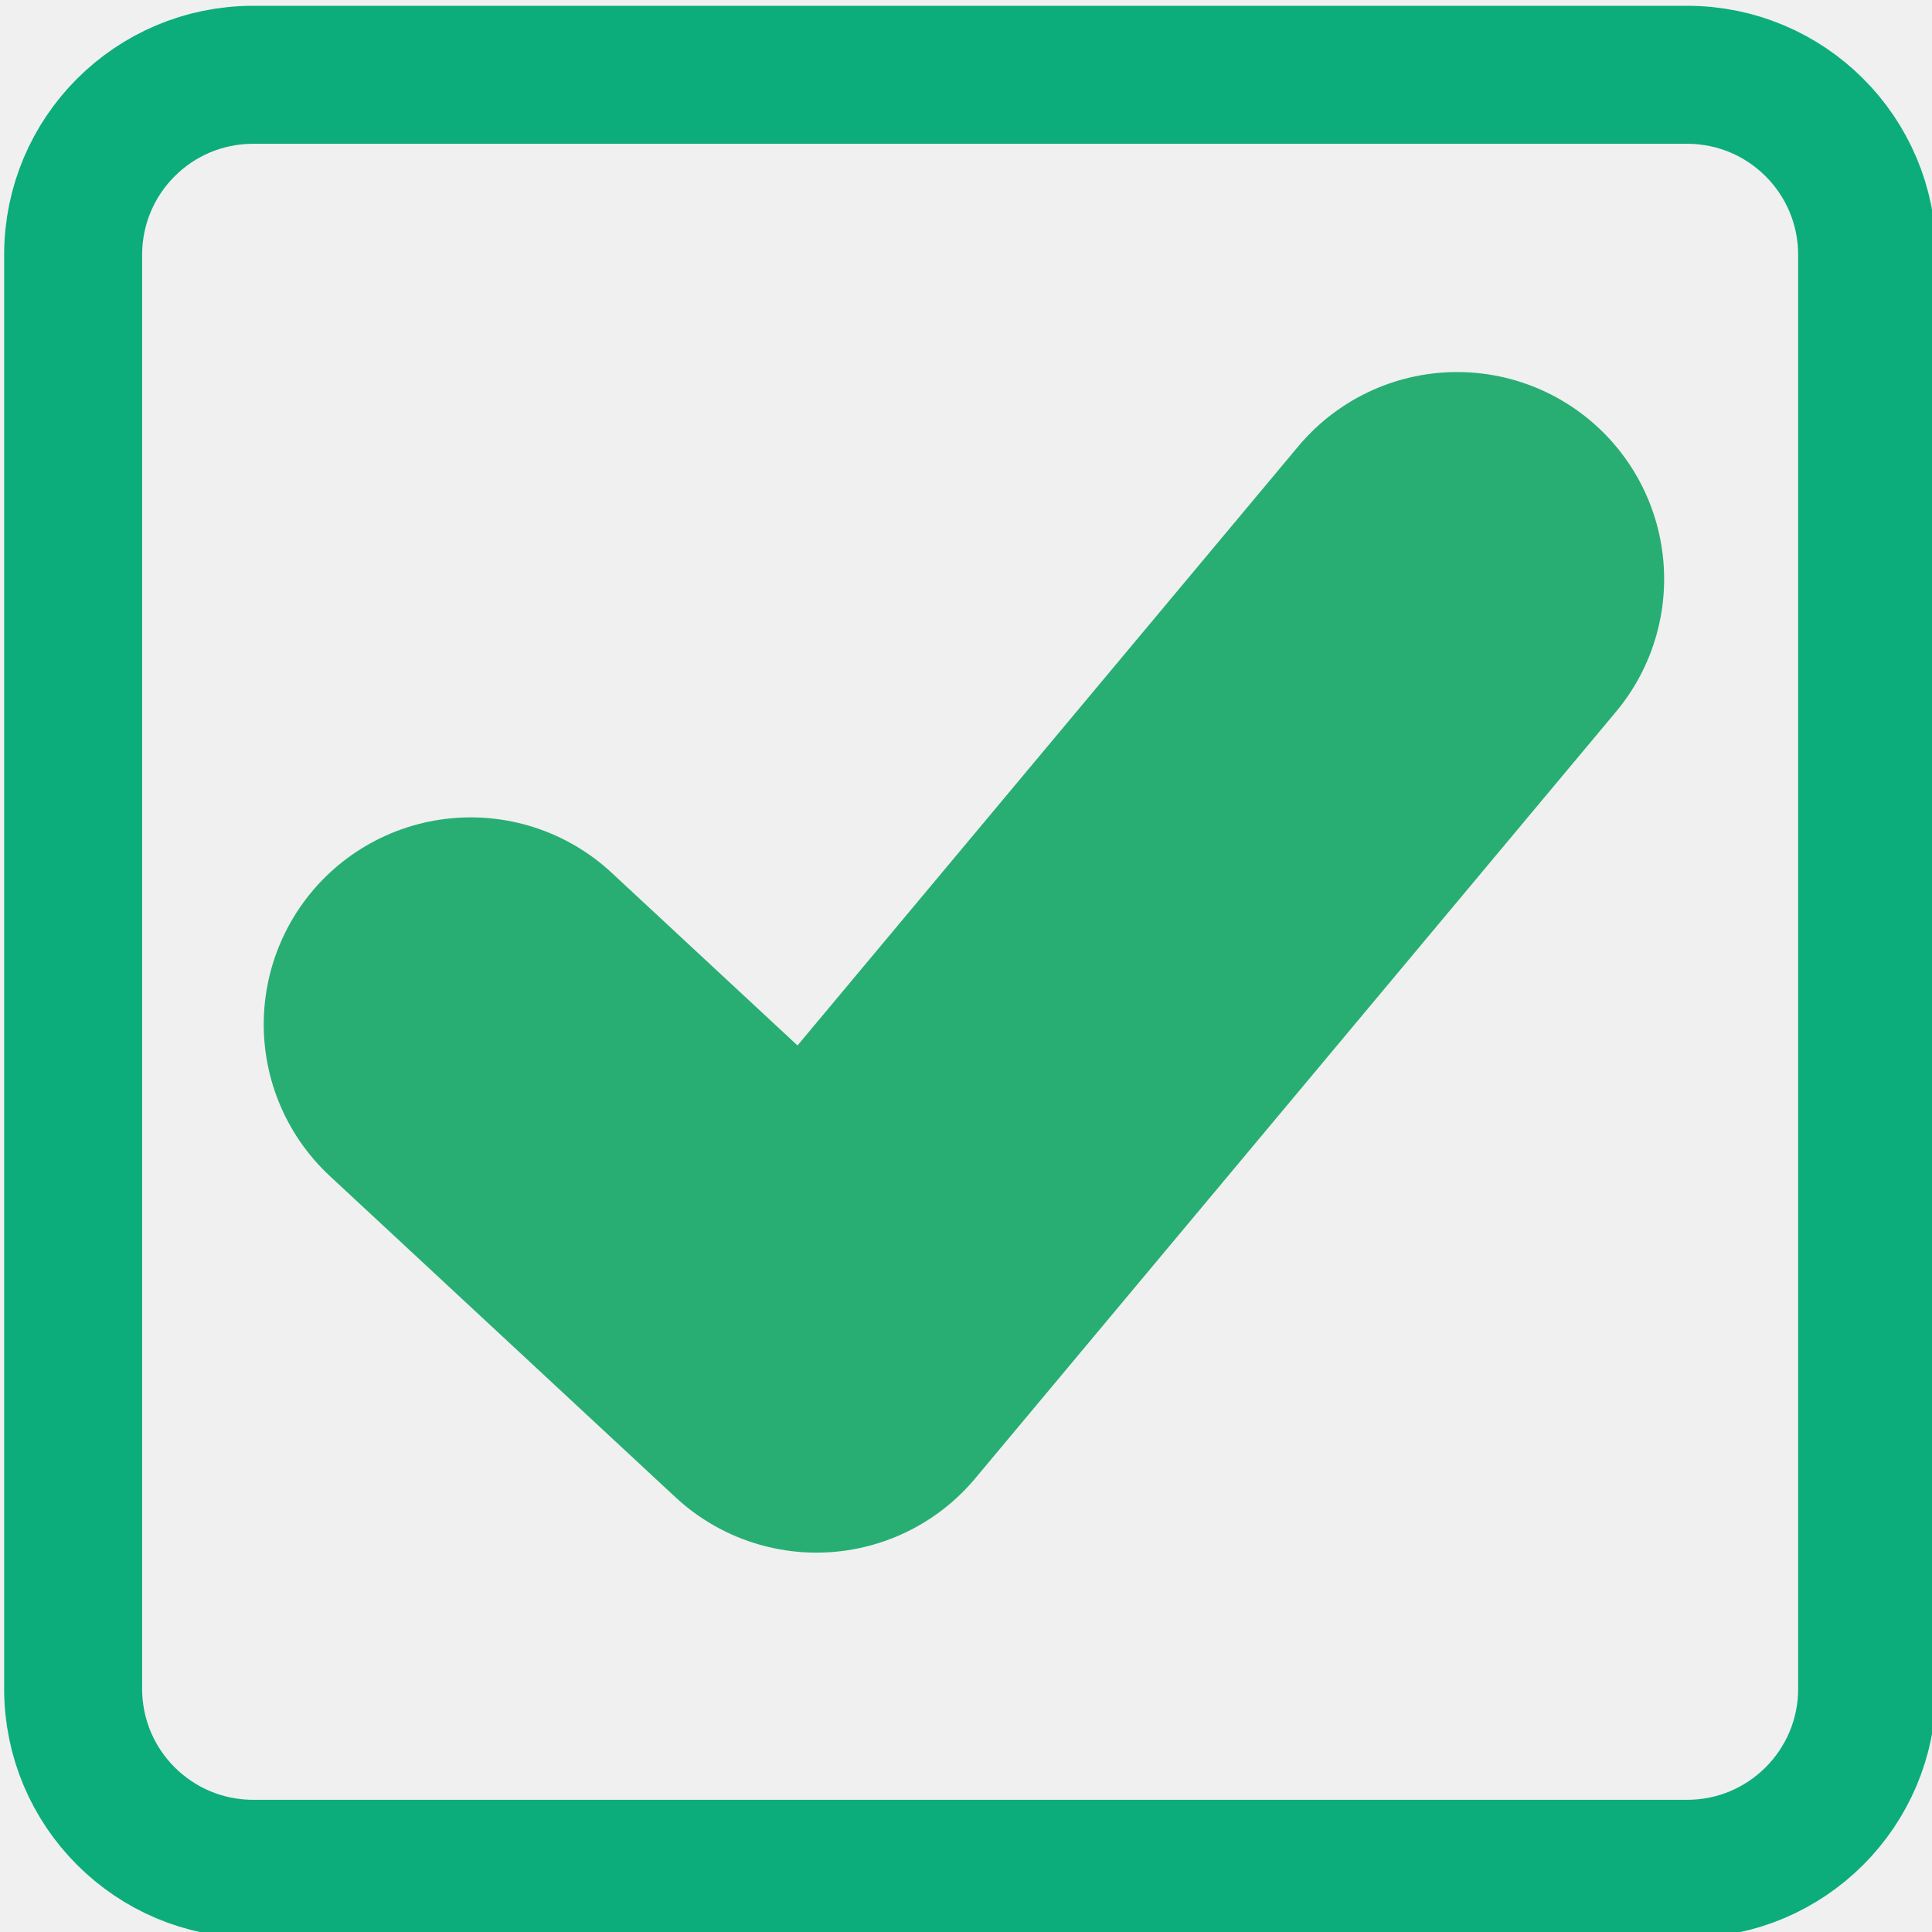
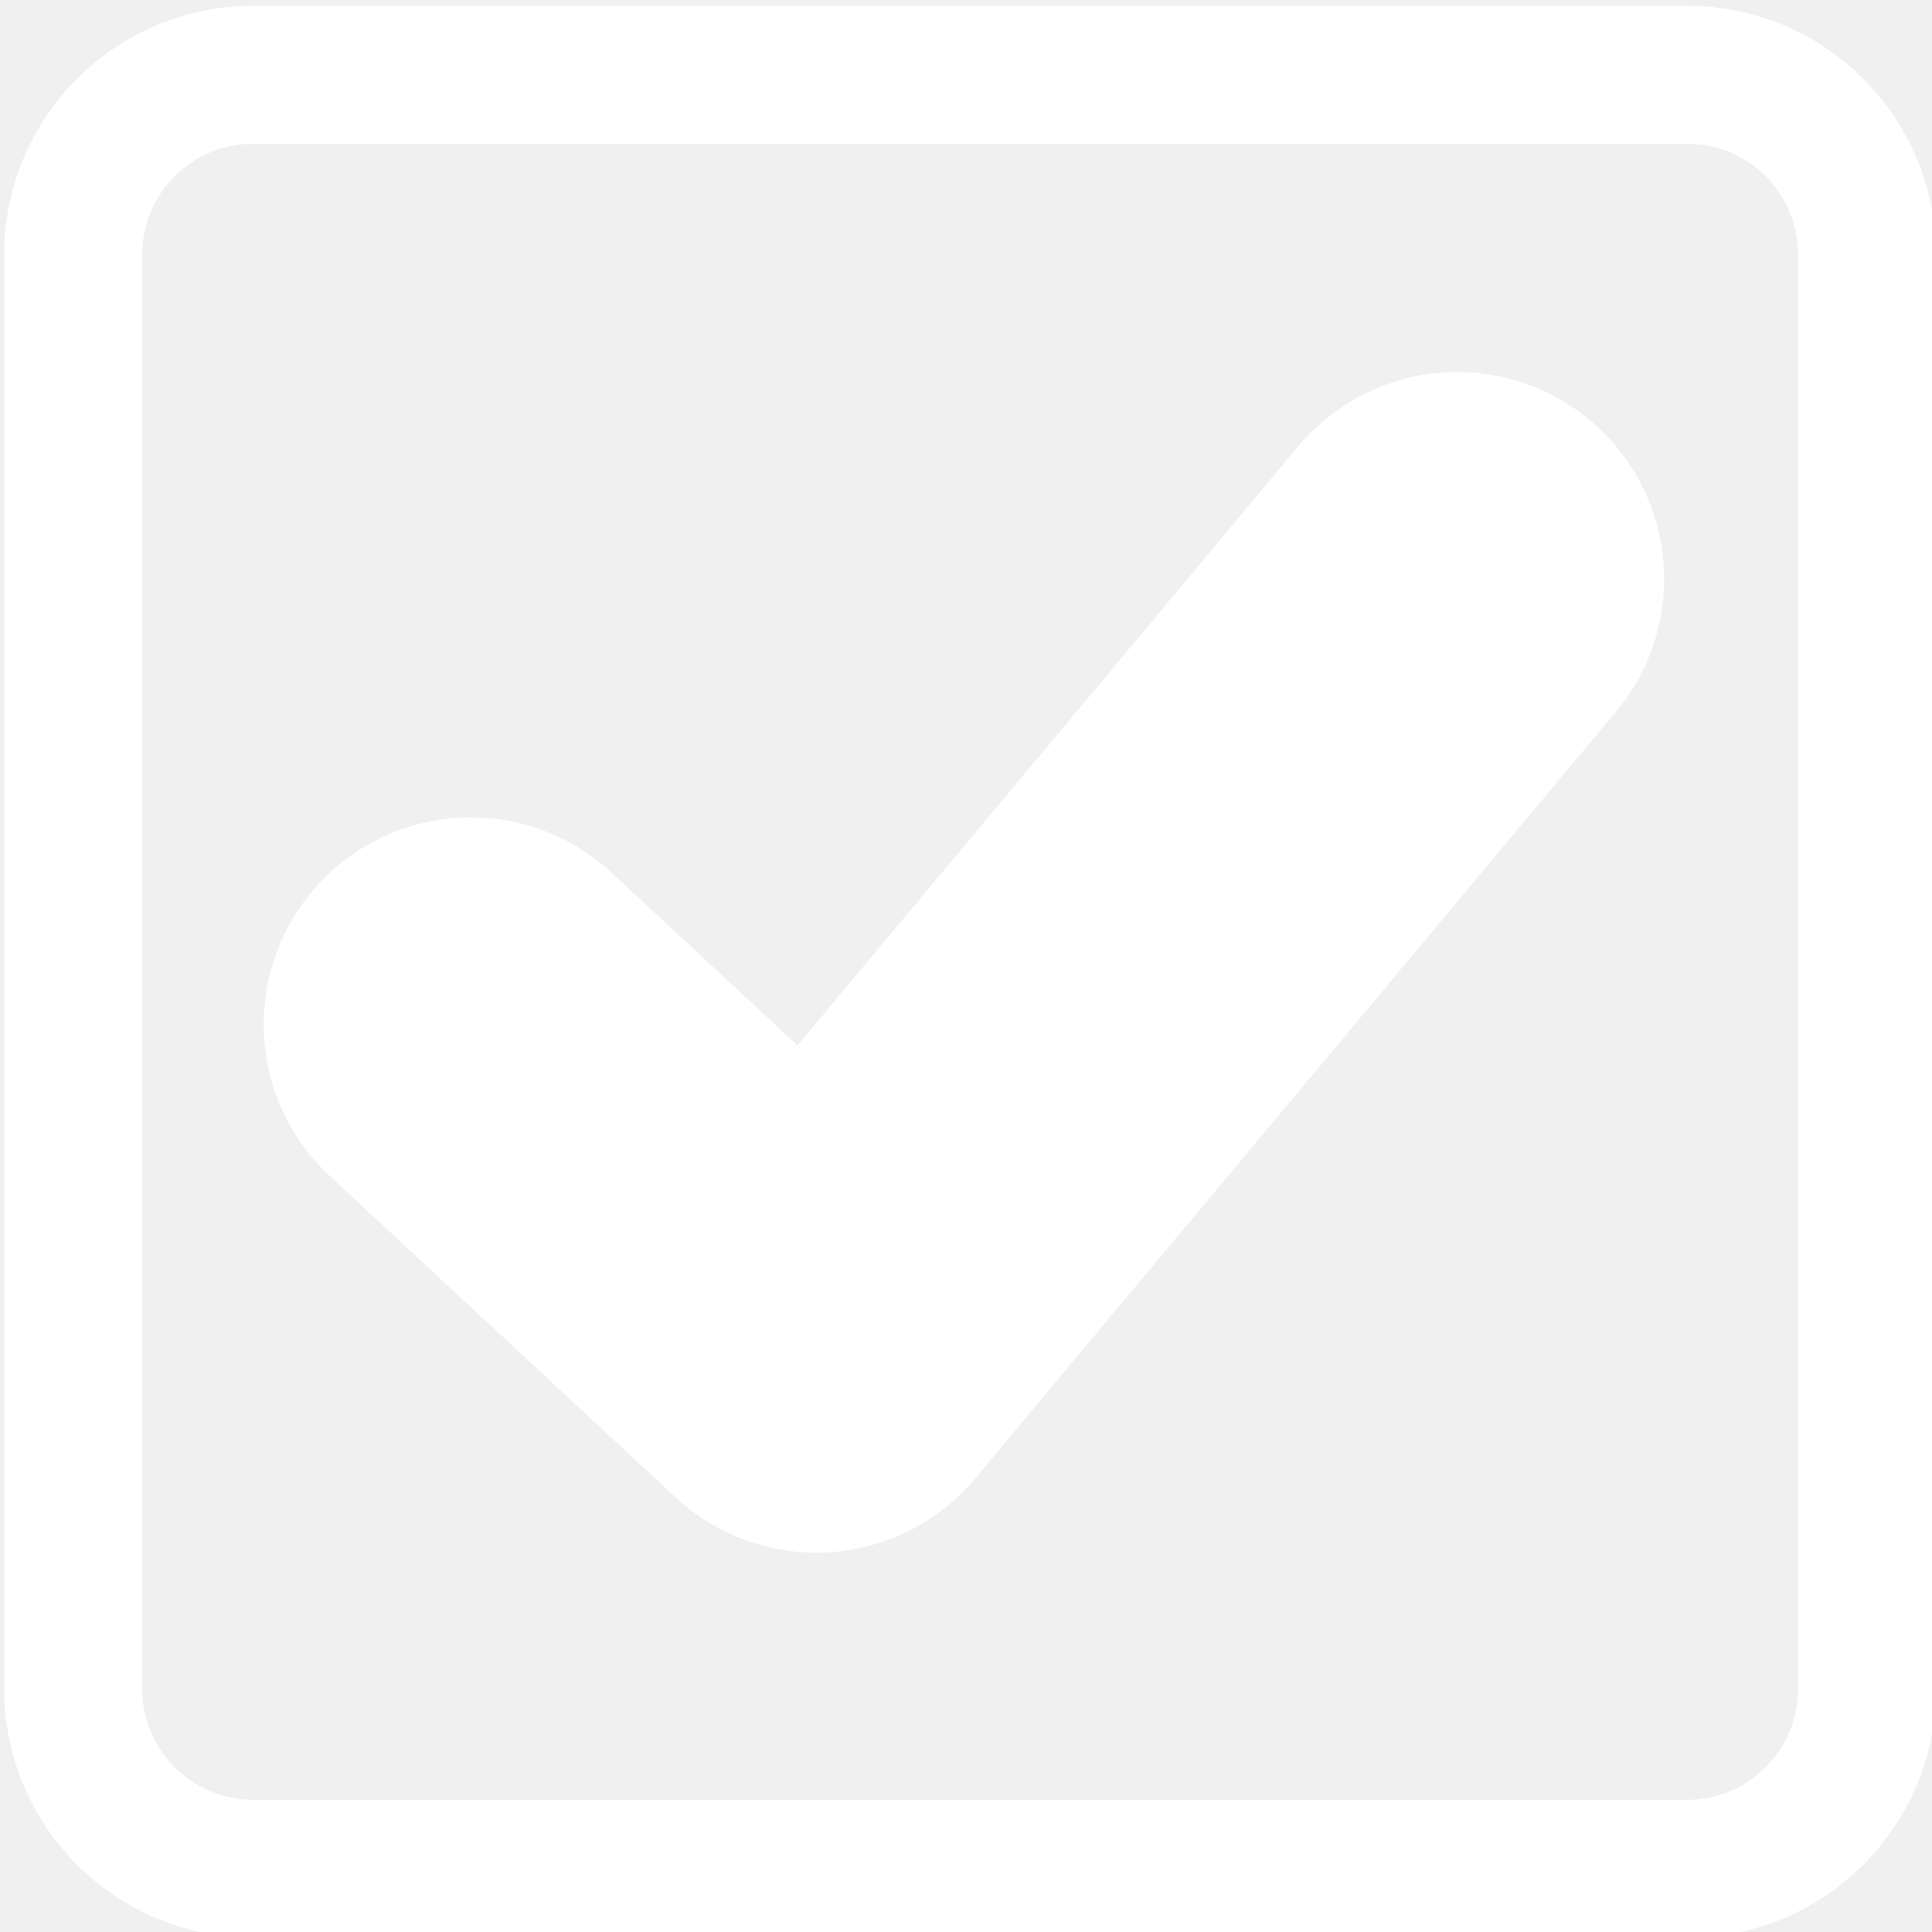
<svg xmlns="http://www.w3.org/2000/svg" width="14" height="14" id="svg2" version="1.1">
  <defs id="defs4" />
  <g id="layer1" transform="translate(0,-1038.362)">
-     <rect style="color:#000000;fill:none;fill-opacity:1;fill-rule:nonzero;stroke:#0cad7a;stroke-width:1px;stroke-linecap:butt;stroke-linejoin:miter;stroke-miterlimit:4;stroke-opacity:1;stroke-dasharray:none;stroke-dashoffset:0;marker:none;visibility:visible;display:inline;overflow:visible;enable-background:accumulate" id="rect15525" width="13" height="13" x="0.53" y="1038.904" rx="1.304" ry="1.304" />
-     <path style="color:#000000;fill:none;stroke:#28ae73;stroke-width:3;stroke-linecap:round;stroke-linejoin:round;stroke-miterlimit:4;stroke-opacity:1;stroke-dasharray:none;stroke-dashoffset:0;marker:none;visibility:visible;display:inline;overflow:visible;enable-background:accumulate" d="m 3.411,1045.785 2.505,2.328 4.643,-5.555" id="path3379" />
+     <rect style="color:#000000;fill:none;fill-opacity:1;fill-rule:nonzero;stroke:#ffffff;stroke-width:1px;stroke-linecap:butt;stroke-linejoin:miter;stroke-miterlimit:4;stroke-opacity:1;stroke-dasharray:none;stroke-dashoffset:0;marker:none;visibility:visible;display:inline;overflow:visible;enable-background:accumulate" id="rect15525" width="13" height="13" x="0.53" y="1038.904" rx="1.304" ry="1.304" />
+     <path style="color:#000000;fill:none;stroke:#ffffff;stroke-width:3;stroke-linecap:round;stroke-linejoin:round;stroke-miterlimit:4;stroke-opacity:1;stroke-dasharray:none;stroke-dashoffset:0;marker:none;visibility:visible;display:inline;overflow:visible;enable-background:accumulate" d="m 3.411,1045.785 2.505,2.328 4.643,-5.555" id="path3379" />
  </g>
</svg>
